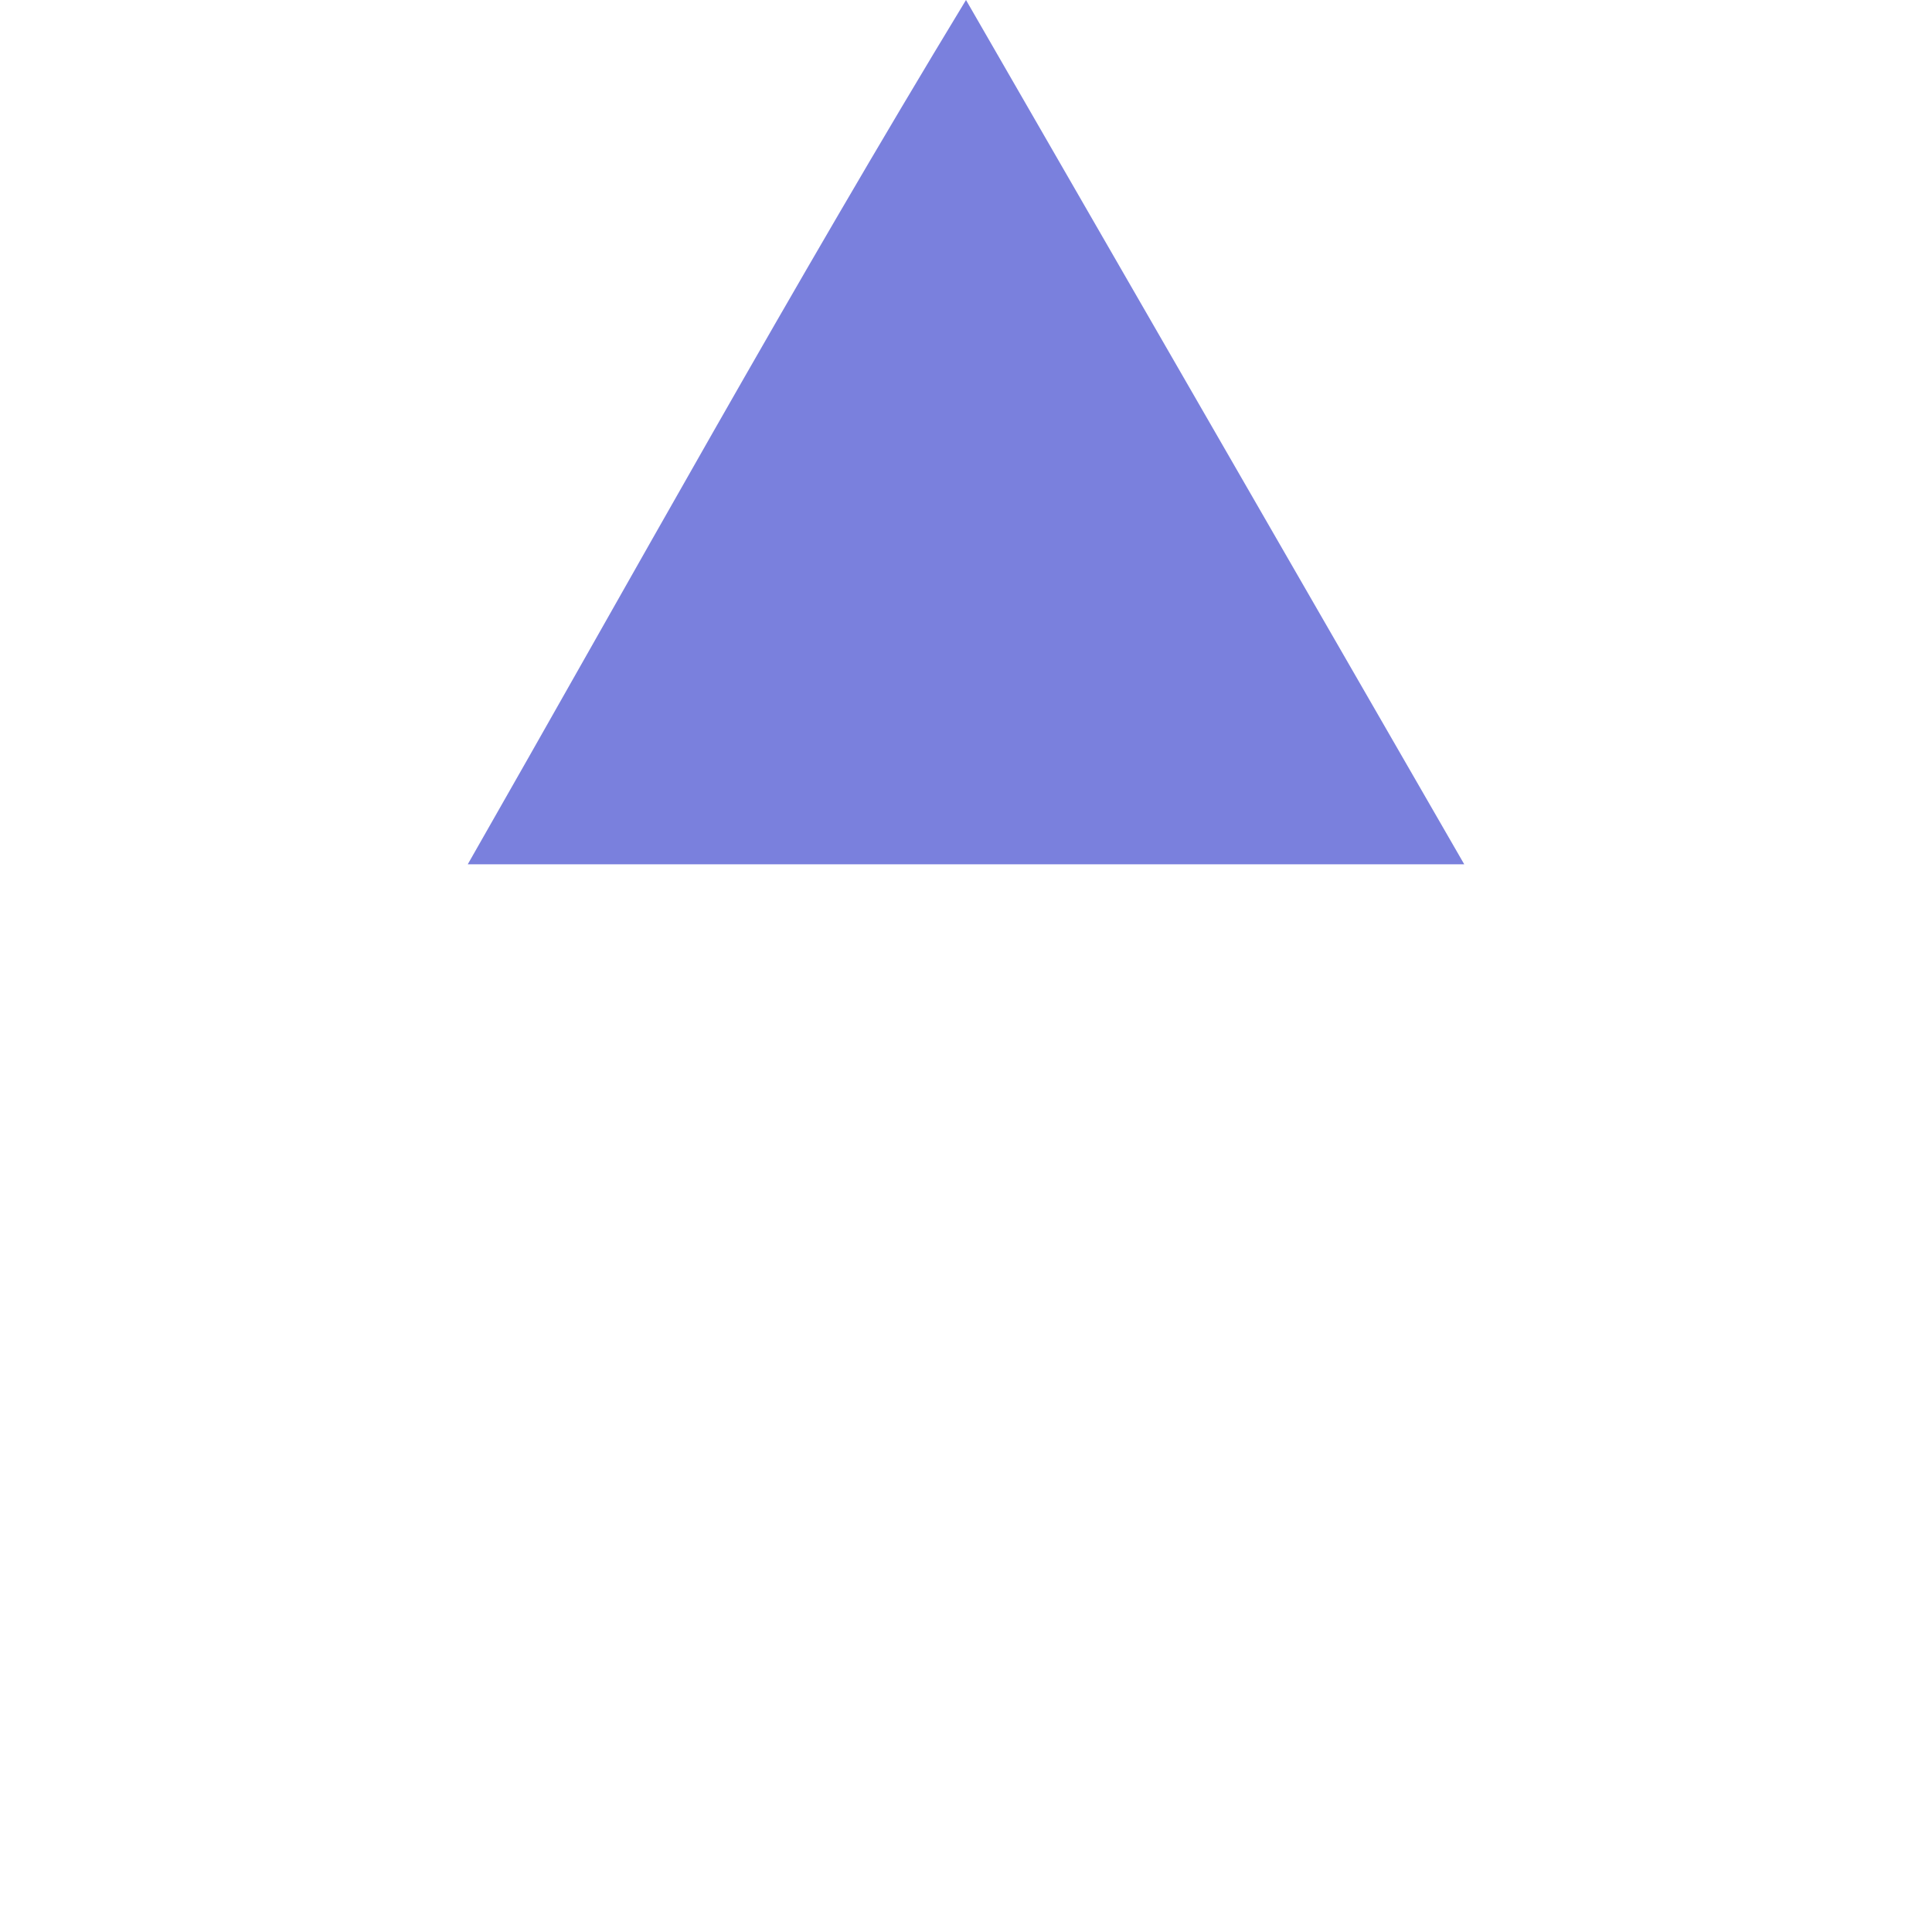
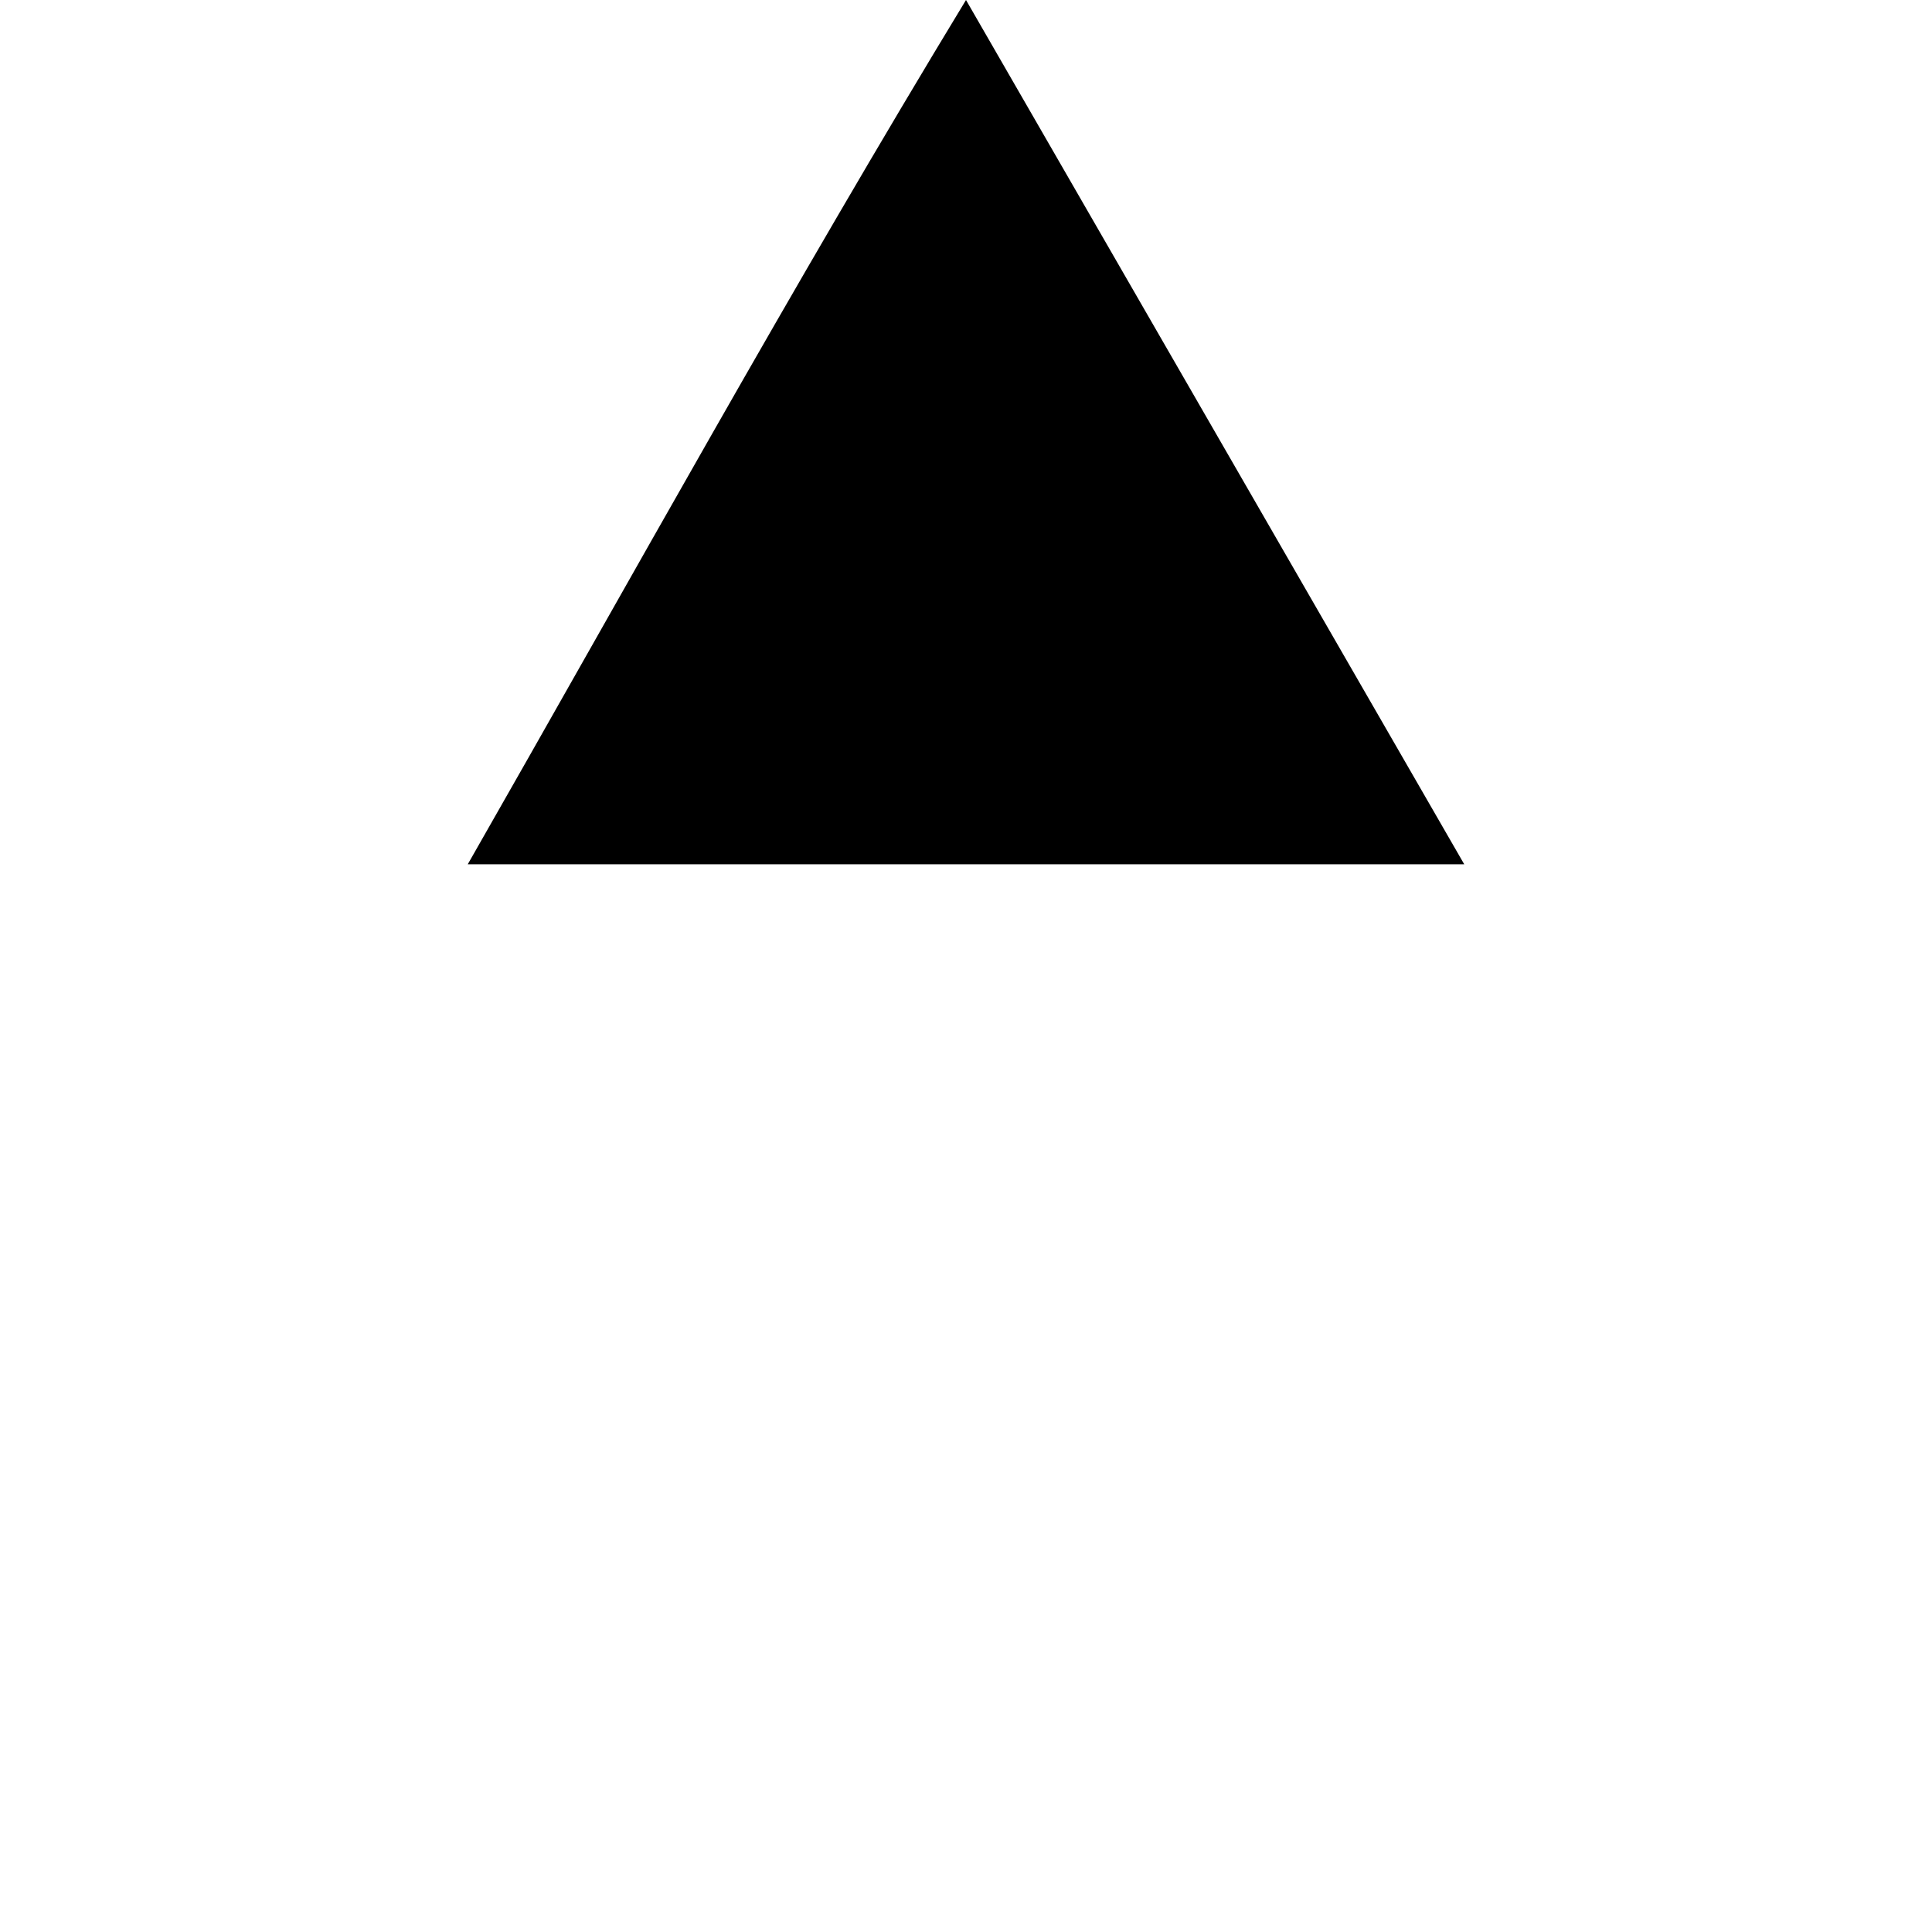
<svg xmlns="http://www.w3.org/2000/svg" version="1.1" id="Layer_1" x="0px" y="0px" viewBox="0 0 19 19" style="enable-background:new 0 0 19 19;" xml:space="preserve">
-   <style type="text/css">.st0{fill:#7A80DD;}</style>
+   <style type="text/css">.st0{fill:$primary-color;}</style>
  <path class="st0" d="M9.5,0l4.9,8.5l-9.8,0C6.2,5.7,7.8,2.8,9.5,0L9.5,0z" />
</svg>
